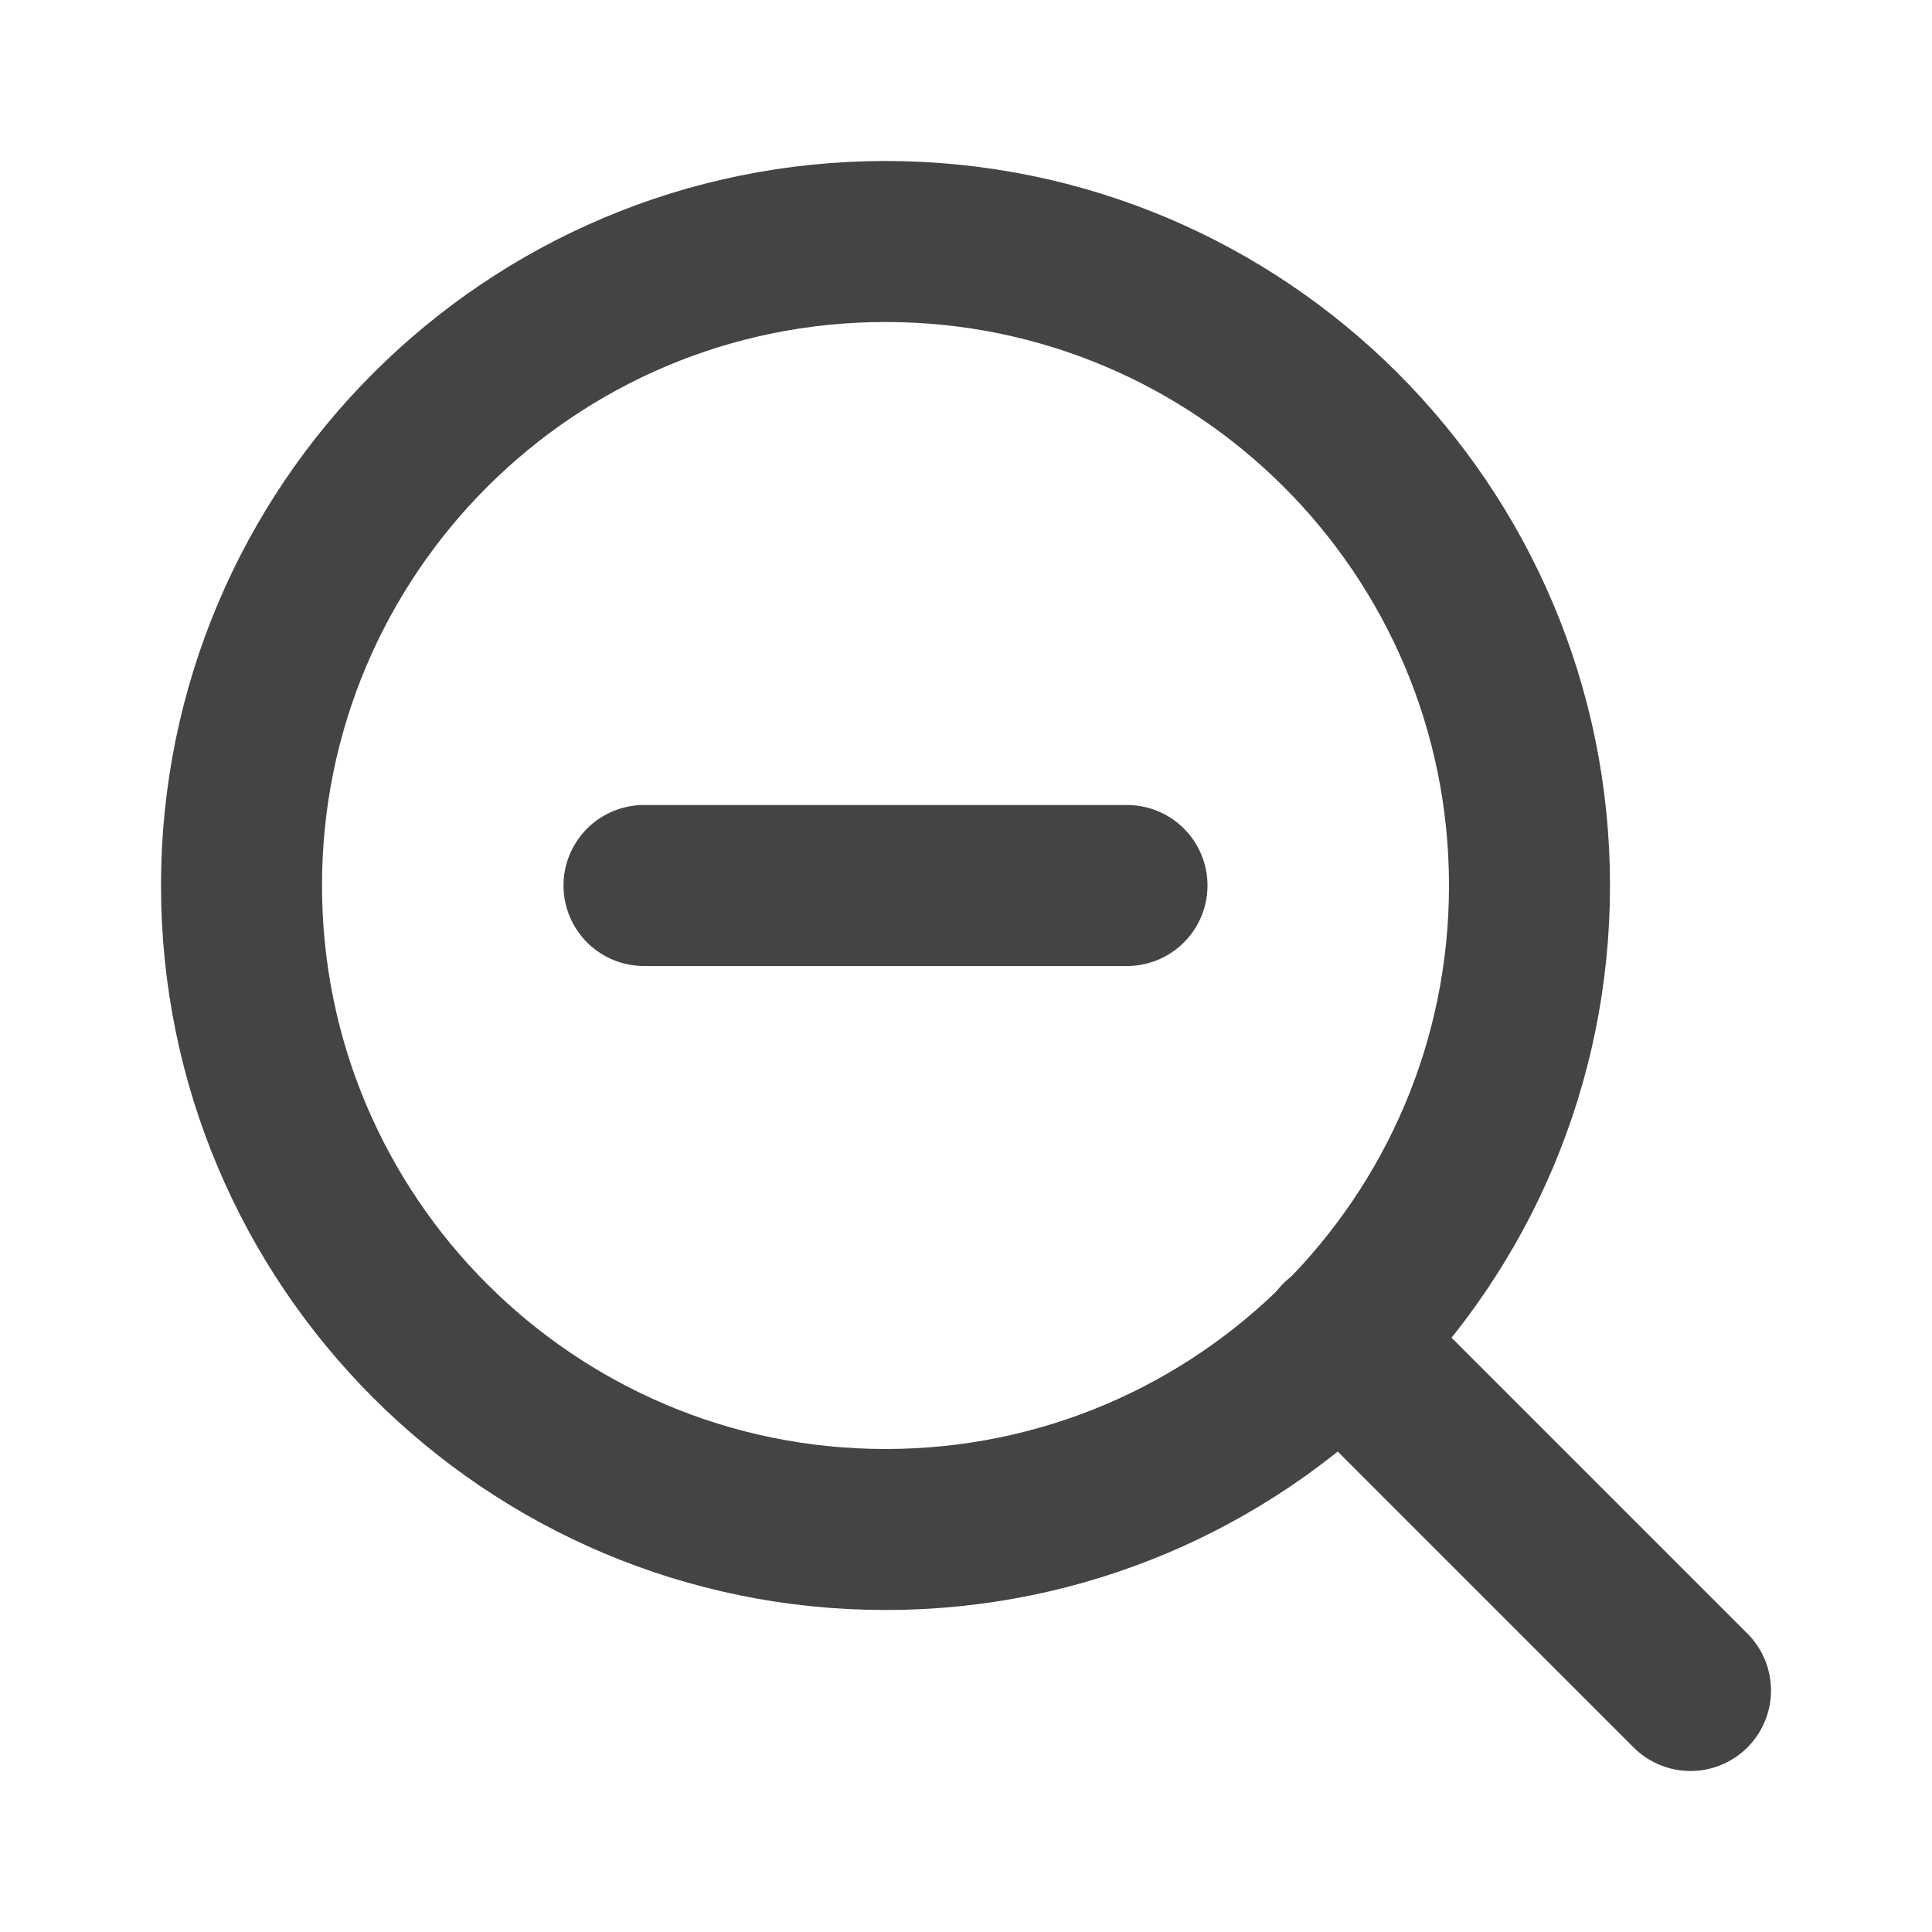
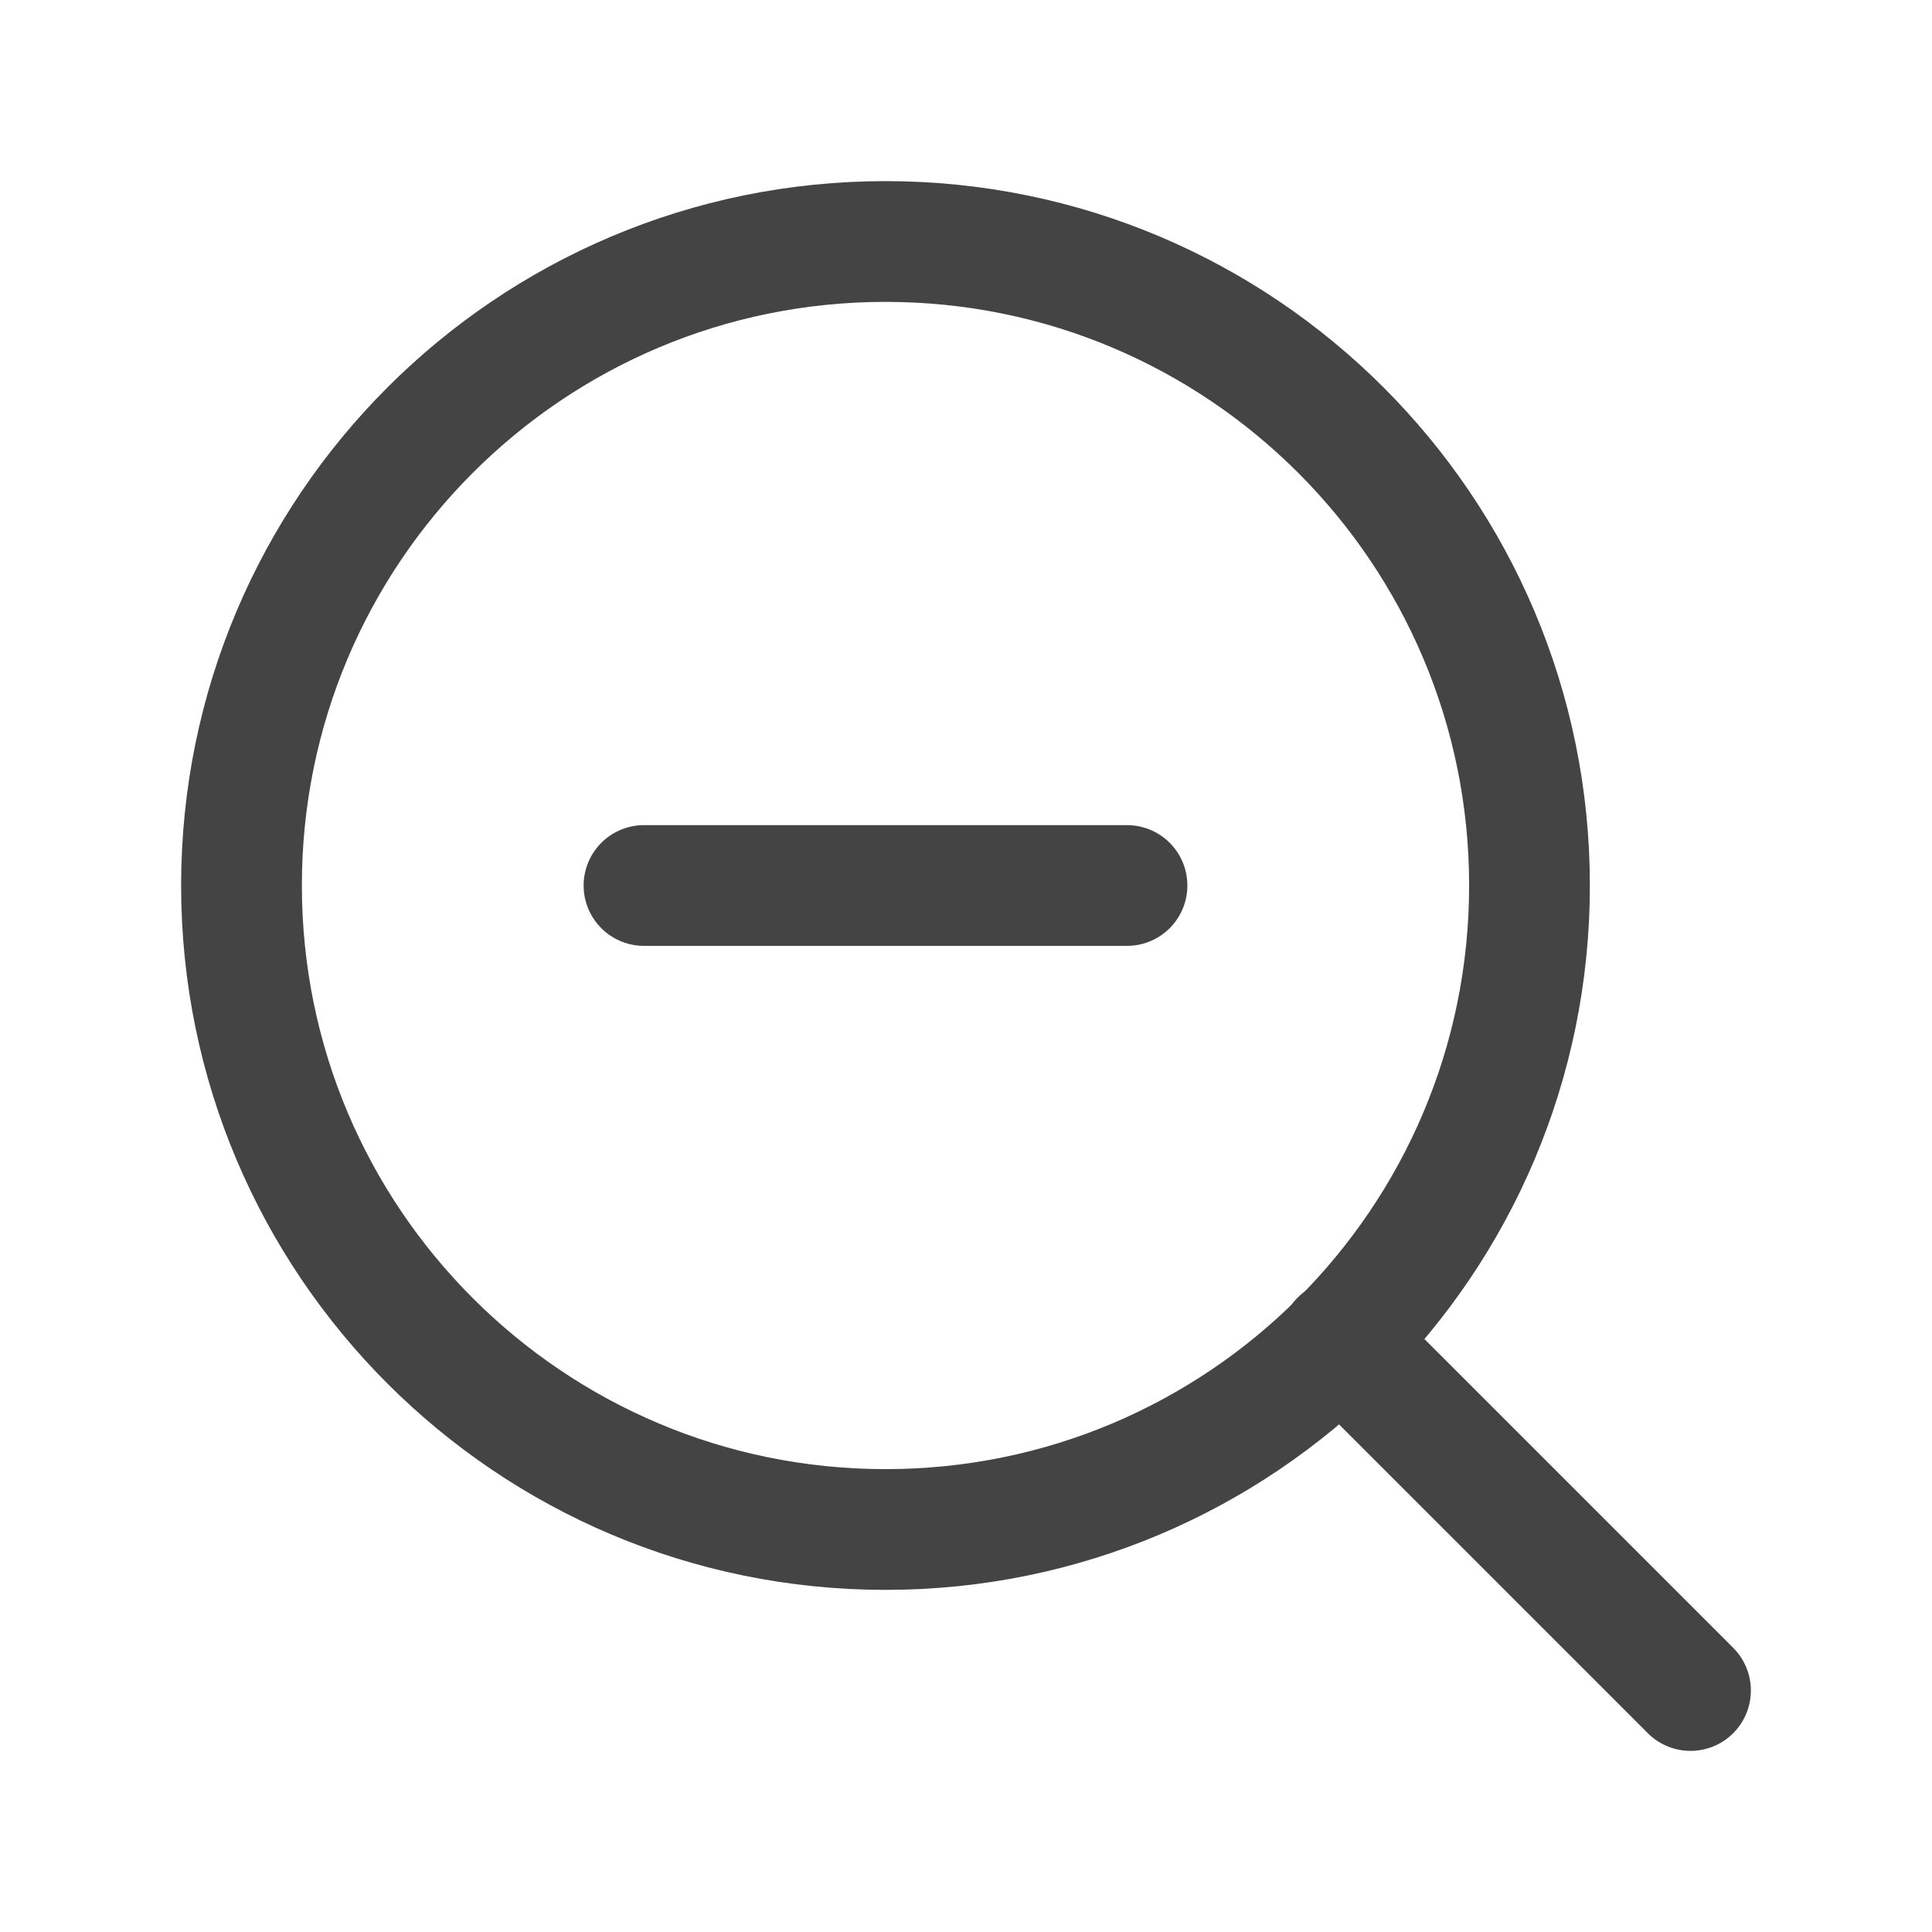
- <svg xmlns="http://www.w3.org/2000/svg" width="24" height="24" viewBox="0 0 24 24" fill="none" stroke="#444444" stroke-width="2" stroke-linecap="round" stroke-linejoin="round">
+ <svg xmlns="http://www.w3.org/2000/svg" width="24" height="24" viewBox="0 0 24 24" fill="none" stroke="#444444" stroke-width="1.5" stroke-linecap="round" stroke-linejoin="round">
  <circle cx="11" cy="11" r="8" />
  <line x1="21" y1="21" x2="16.65" y2="16.65" />
  <line x1="8" y1="11" x2="14" y2="11" />
</svg>
